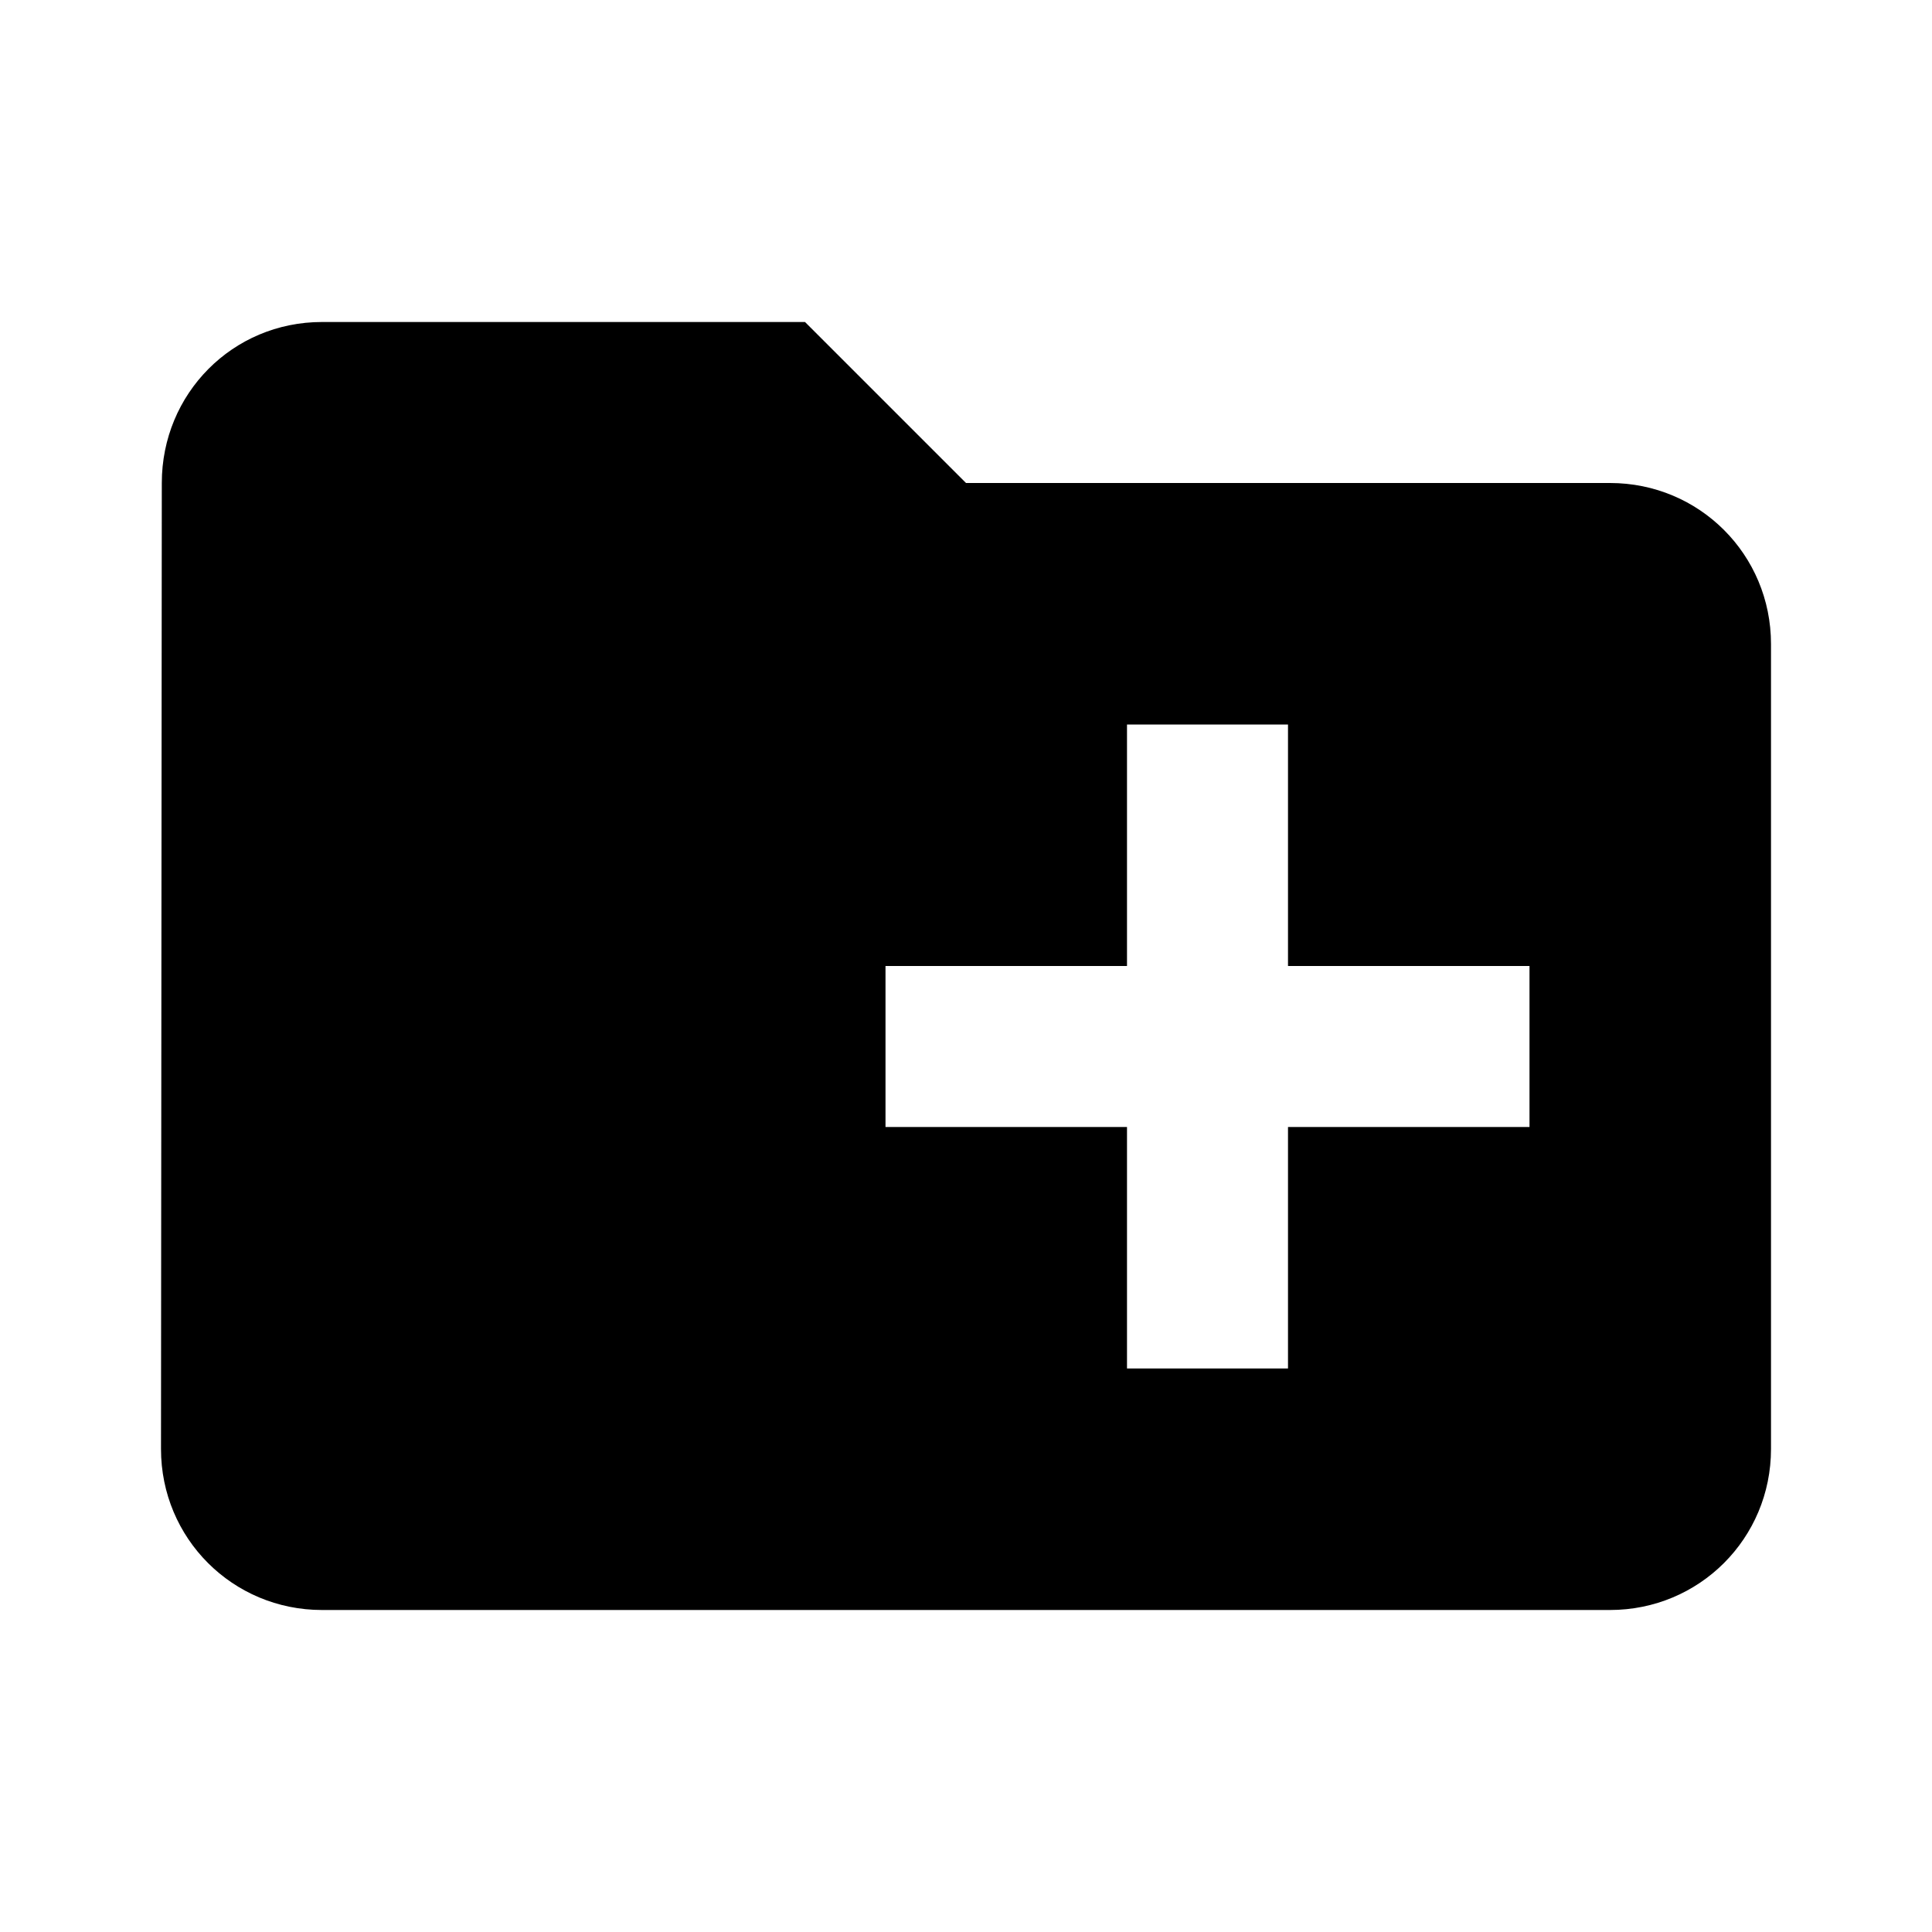
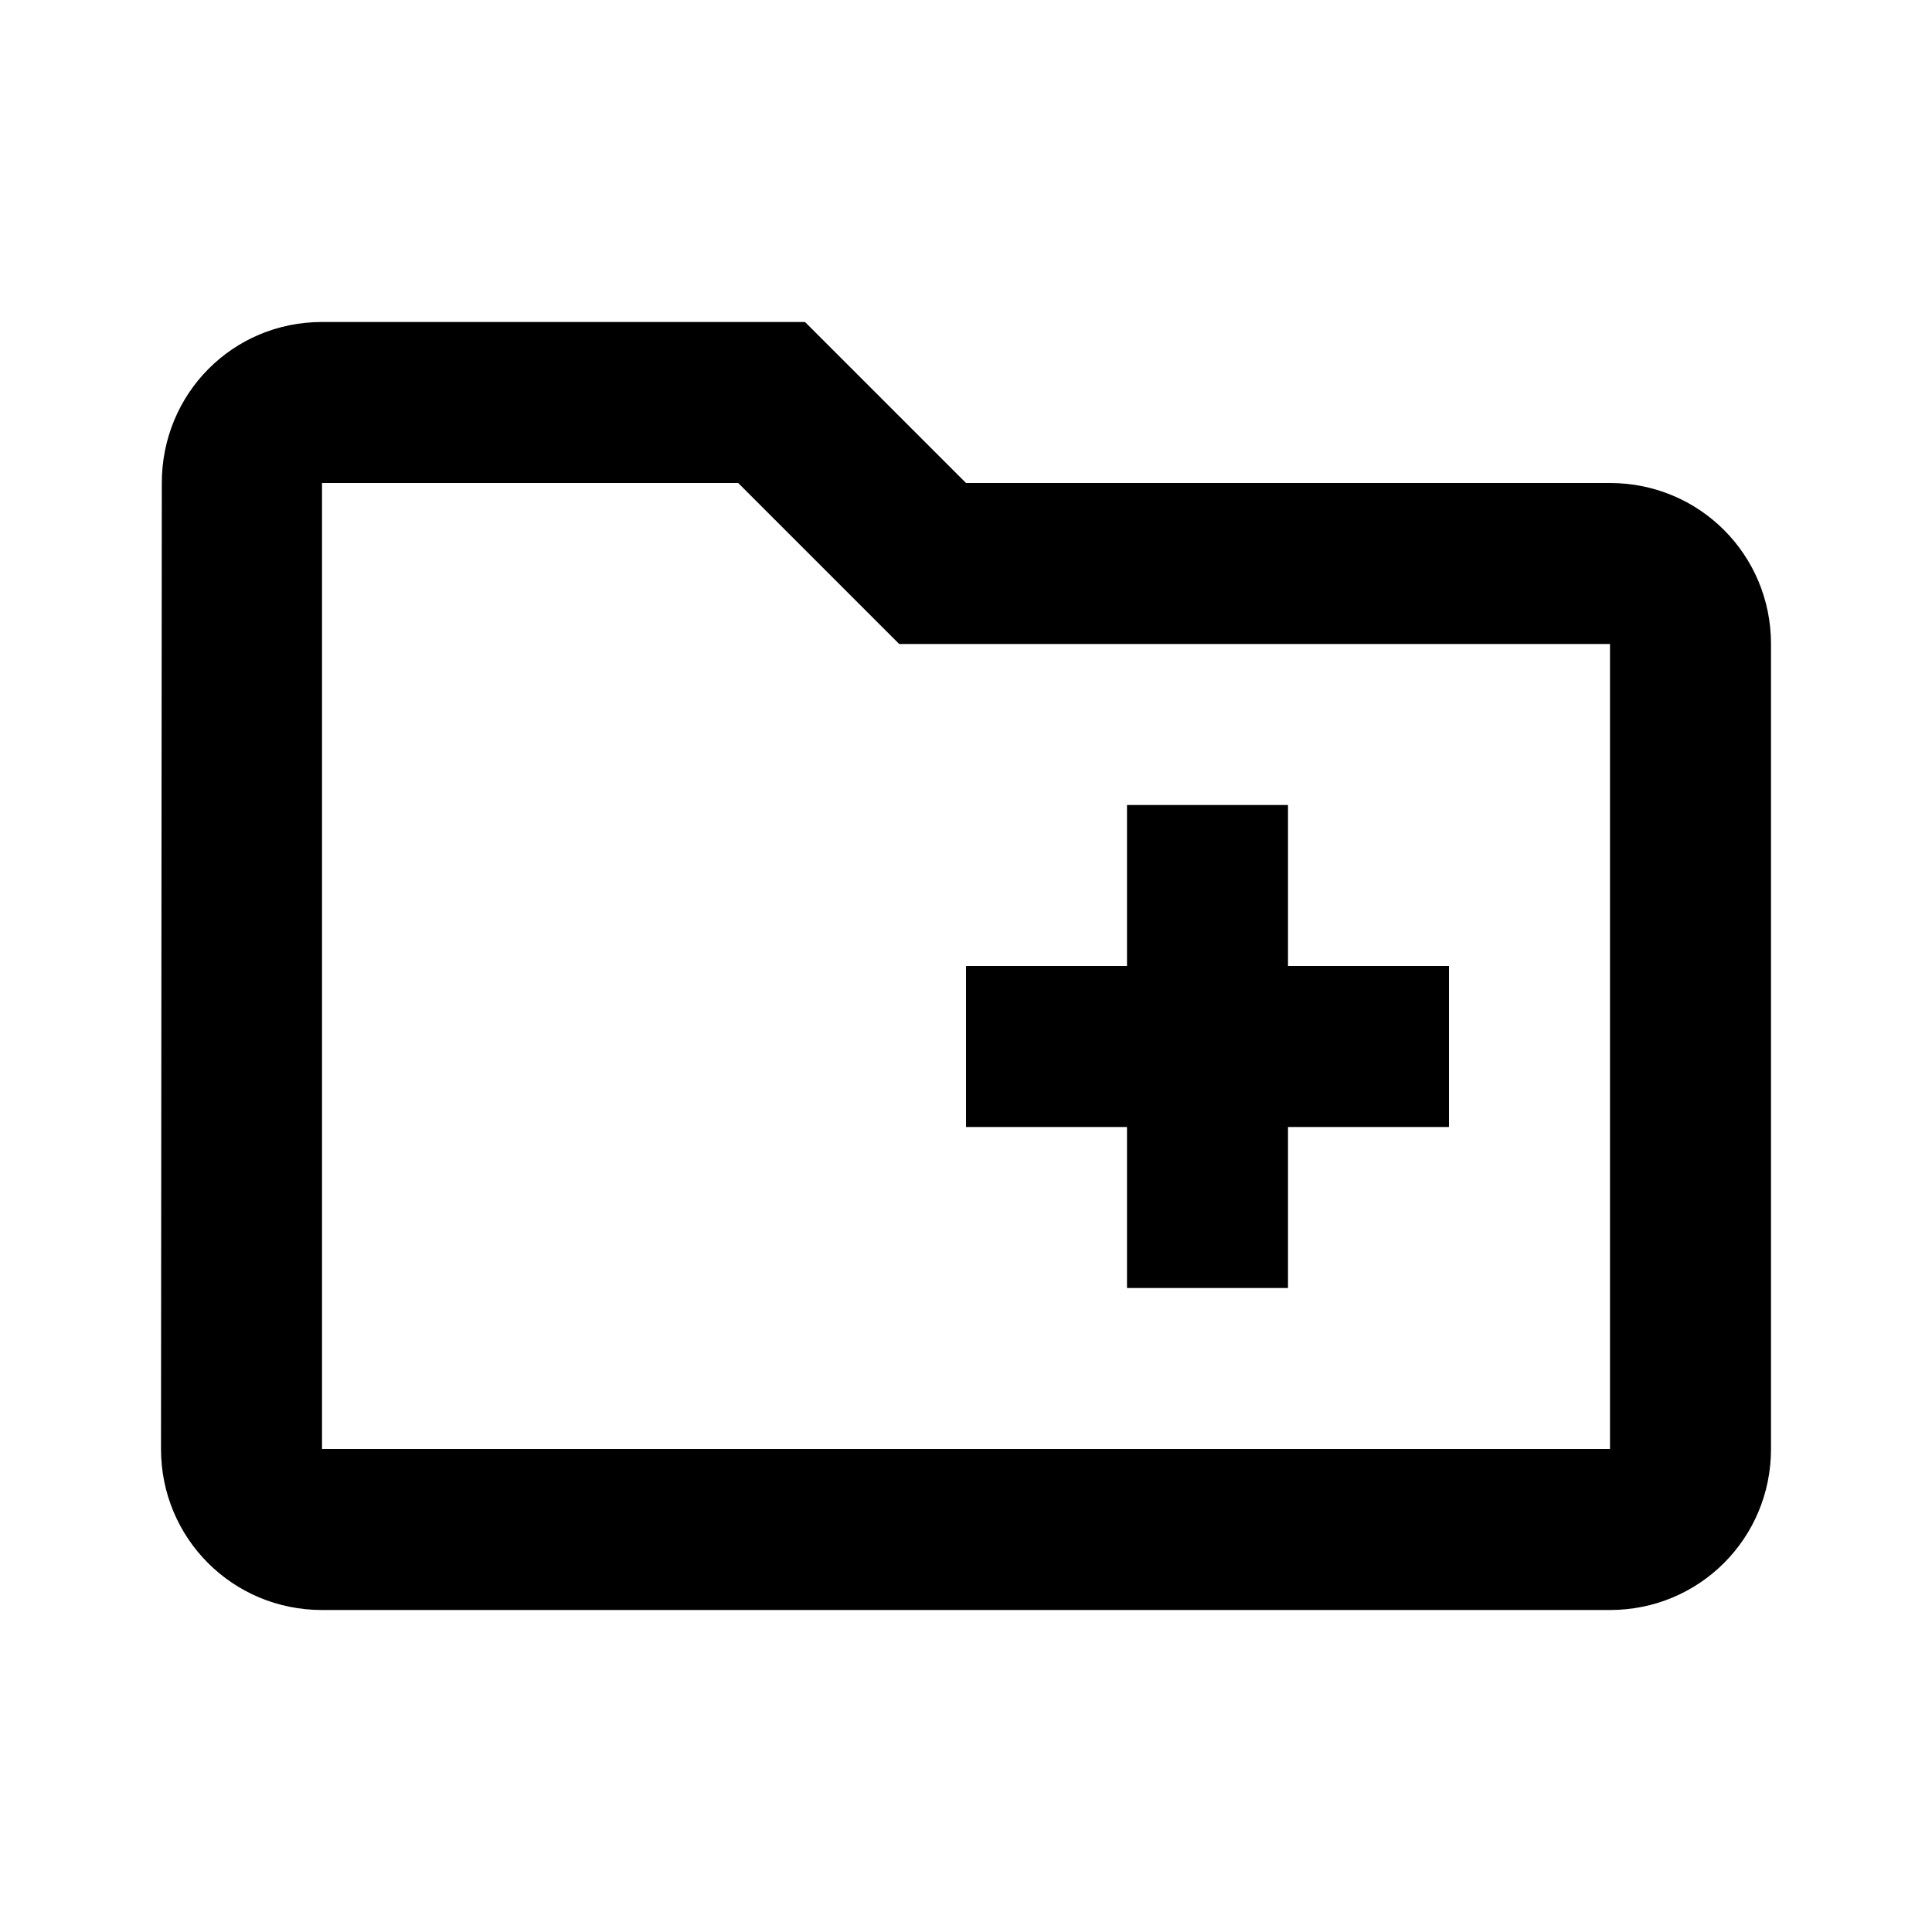
- <svg xmlns="http://www.w3.org/2000/svg" width="24" height="24" viewBox="0 0 24 24">
-   <path fill="none" d="M0 0h24v24H0V0z" />
-   <path d="M20 6h-8l-2-2H4c-1.11 0-1.99.89-1.99 2L2 18c0 1.11.89 2 2 2h16c1.11 0 2-.89 2-2V8c0-1.11-.89-2-2-2zm-1 8h-3v3h-2v-3h-3v-2h3V9h2v3h3v2z" />
+ <svg xmlns="http://www.w3.org/2000/svg" height="24" viewBox="0 0 24 24" width="24">
+   <path d="M0 0h24v24H0V0z" fill="none" />
+   <path d="M20 6h-8l-2-2H4c-1.11 0-1.99.89-1.99 2L2 18c0 1.11.89 2 2 2h16c1.11 0 2-.89 2-2V8c0-1.11-.89-2-2-2zm0 12H4V6h5.17l2 2H20v10zm-8-4h2v2h2v-2h2v-2h-2v-2h-2v2h-2z" />
</svg>
